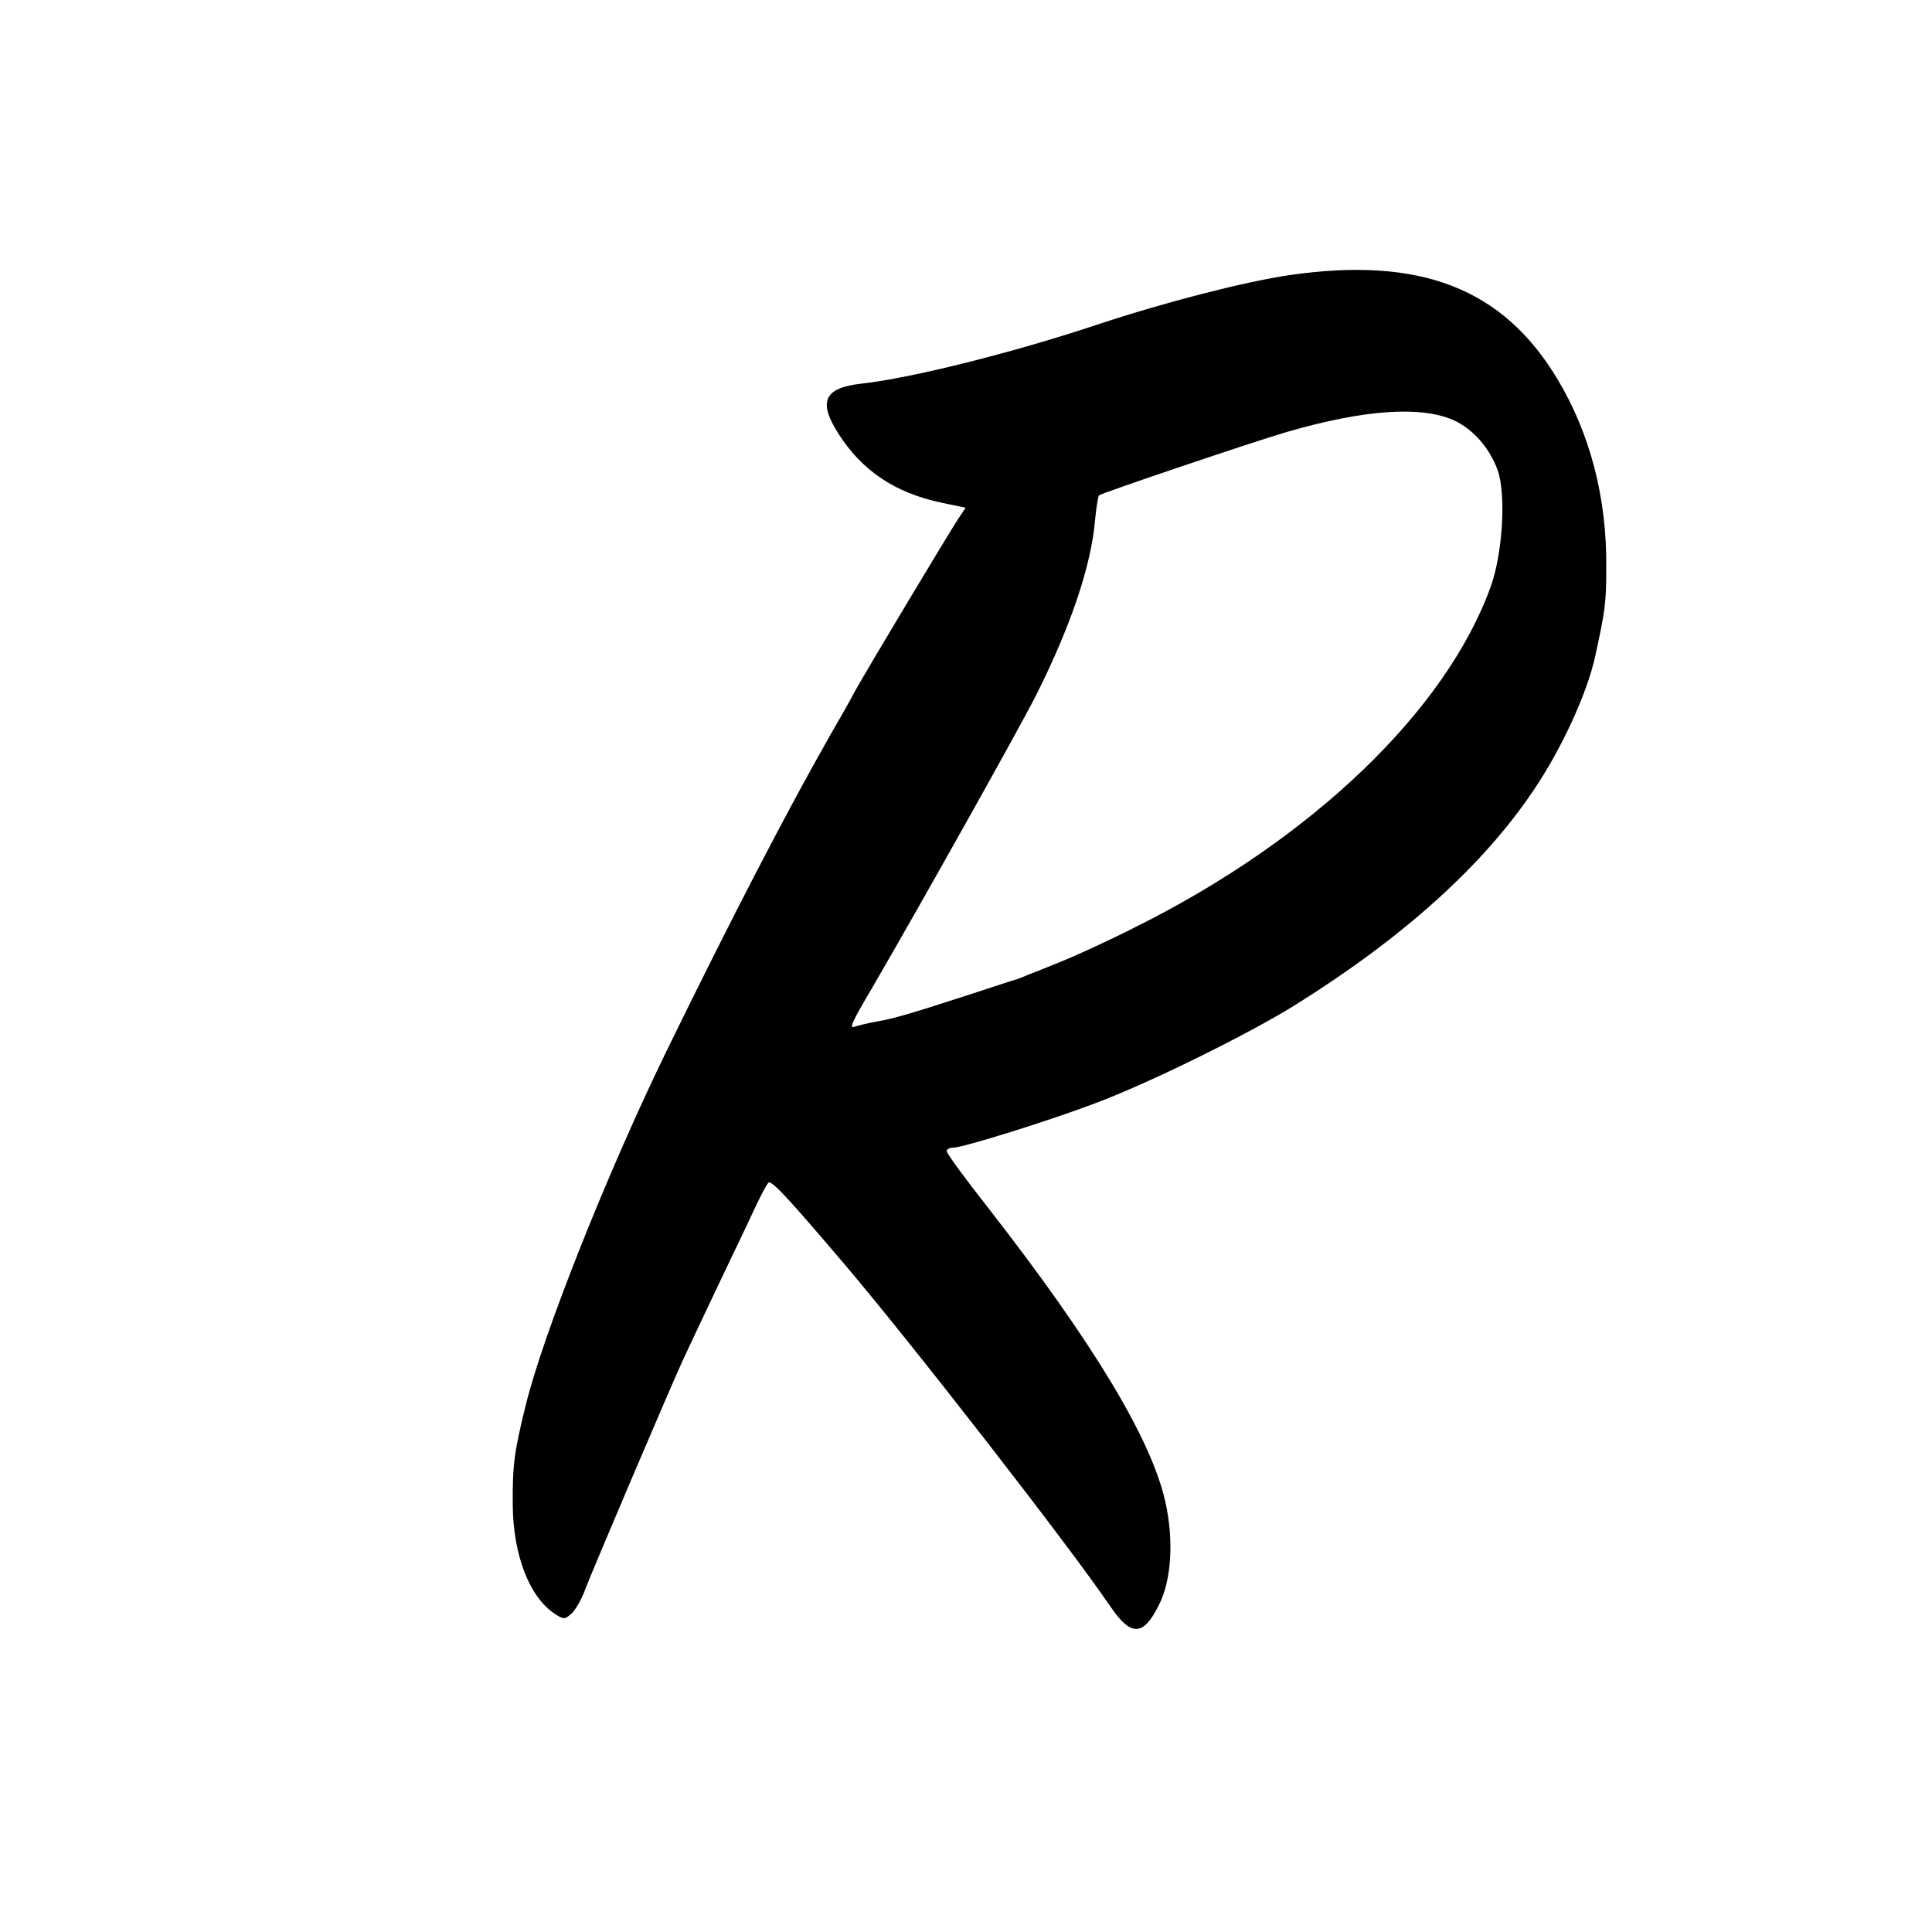
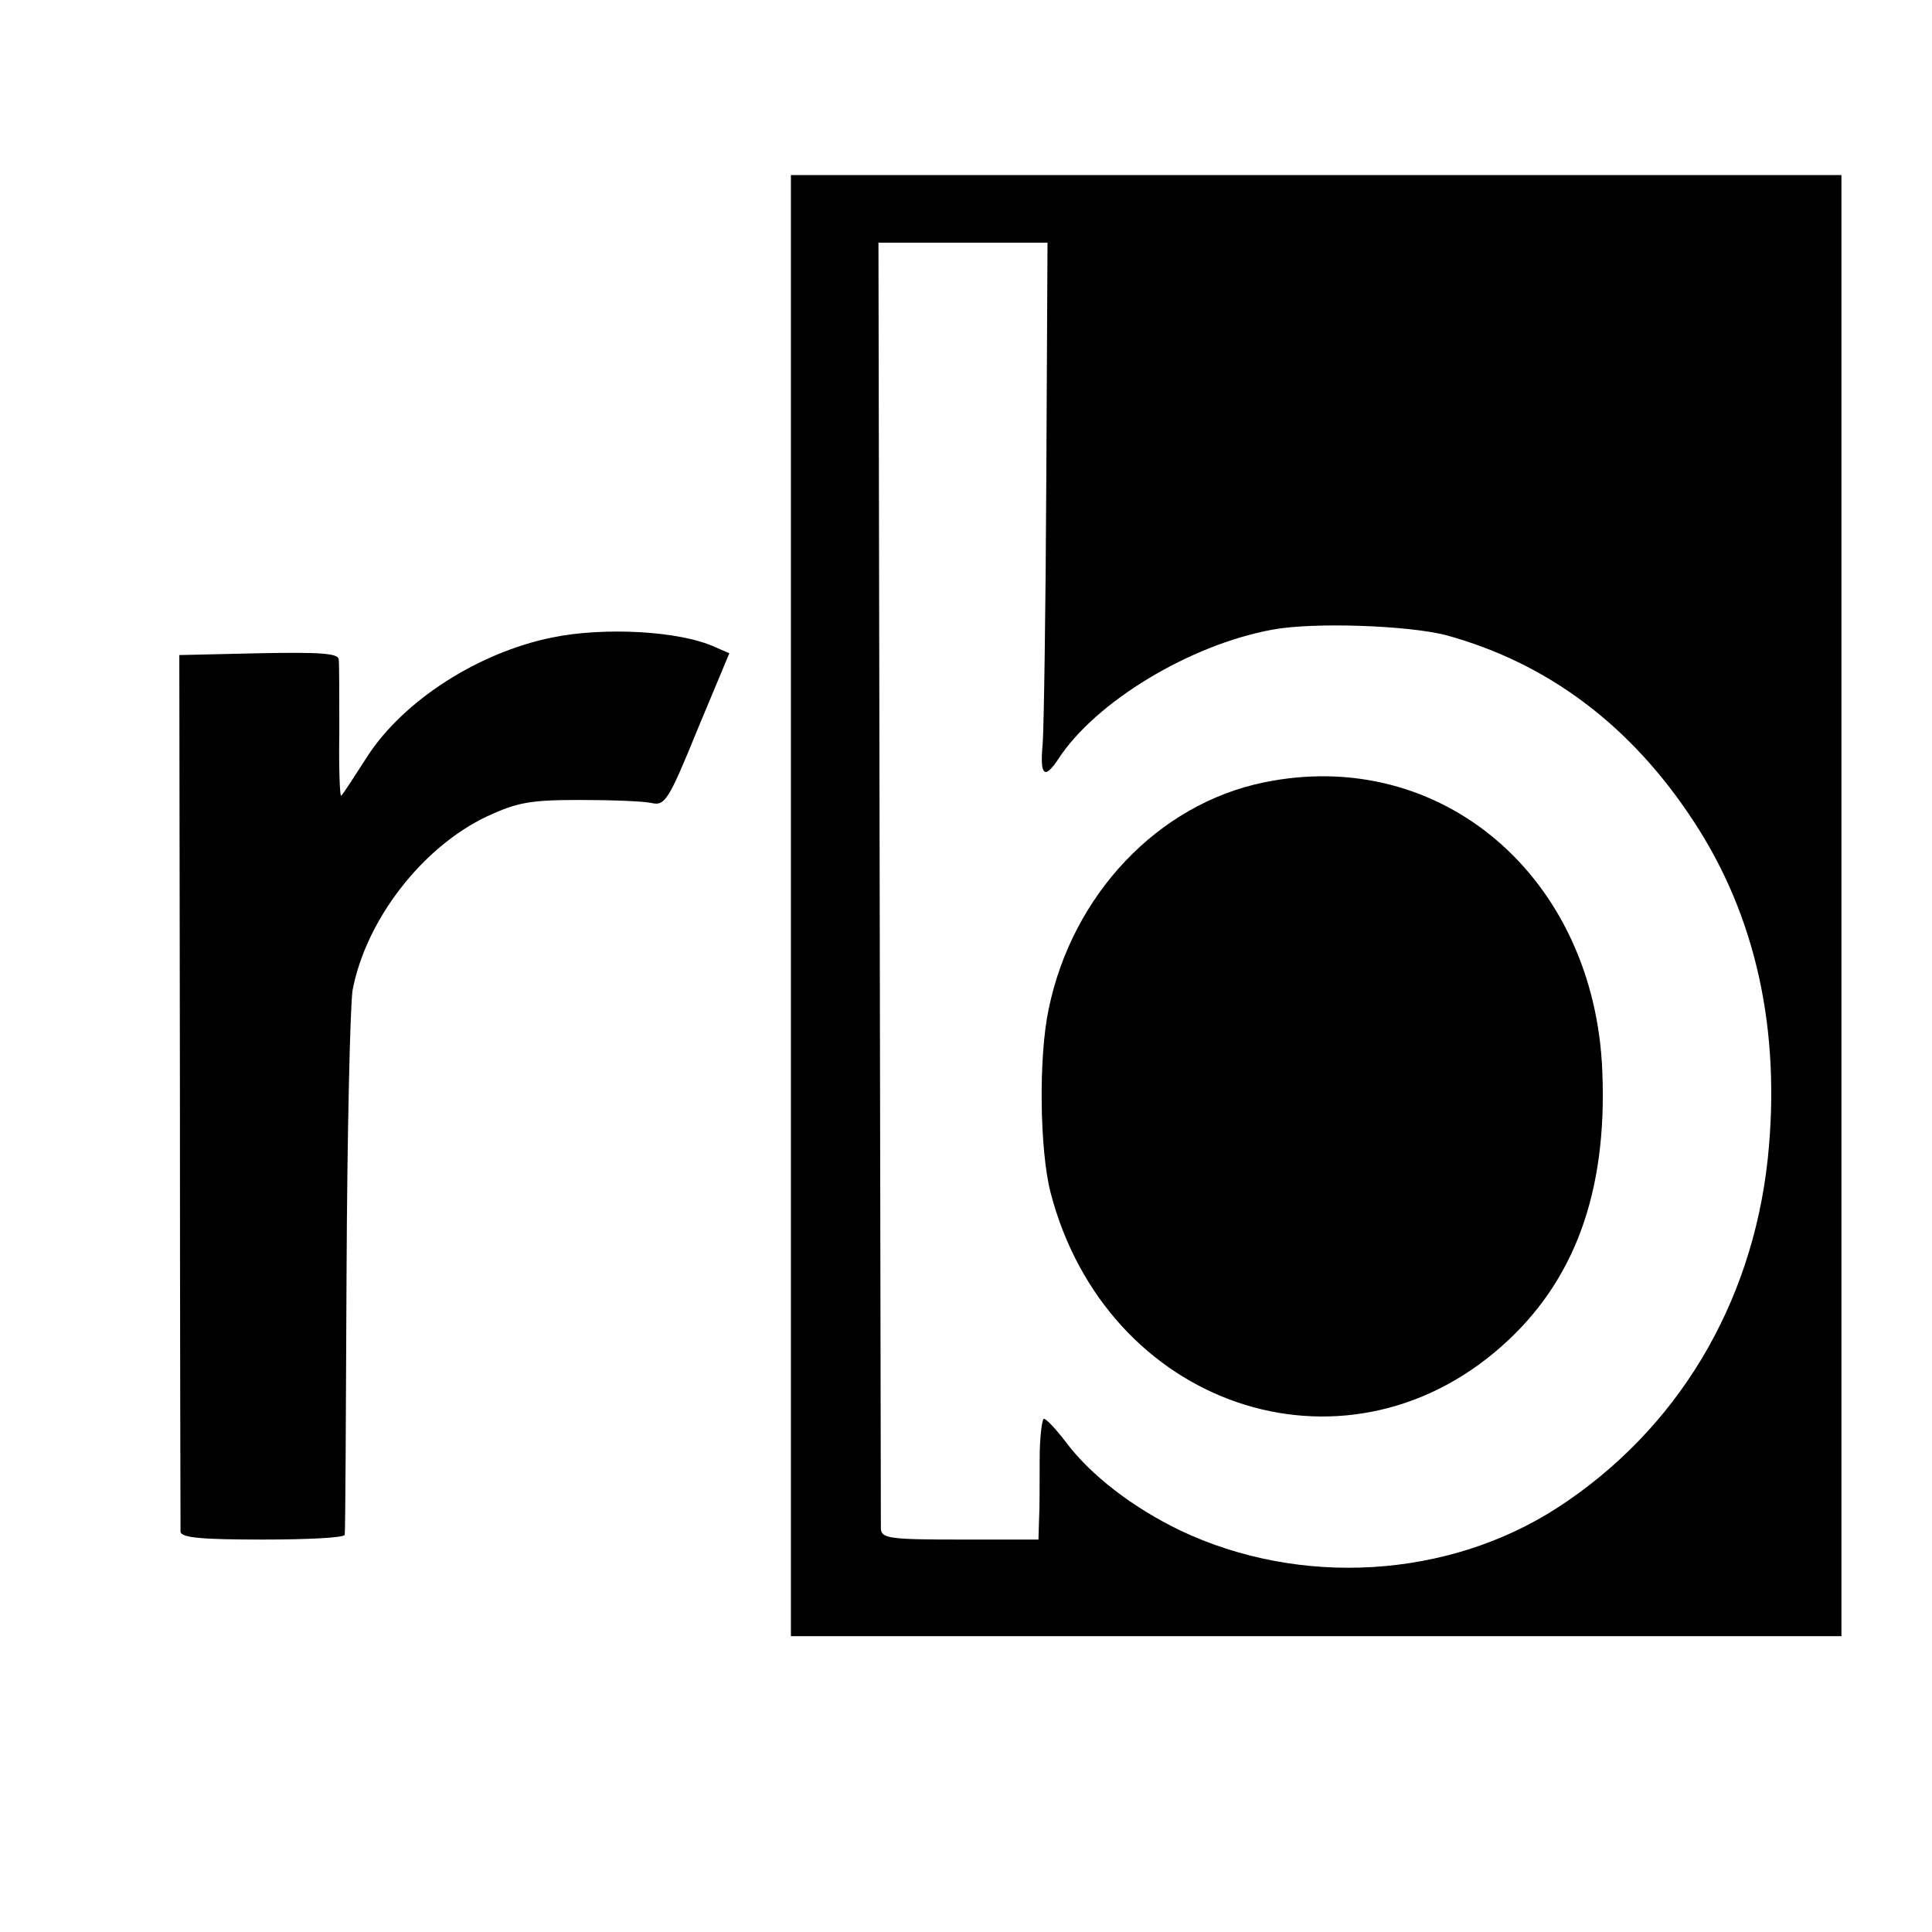
- <svg xmlns="http://www.w3.org/2000/svg" version="1.0" width="500pt" height="500pt" viewBox="0 0 500 500" preserveAspectRatio="xMidYMid meet">
-   <g transform="translate(0,500) scale(0.1,-0.1)" fill="#000000" stroke="none">
-     <path d="M3337 4288 c-115 -17 -319 -69 -497 -128 -219 -73 -483 -139 -612 -153 -95 -11 -111 -46 -59 -128 61 -97 148 -155 268 -180 l62 -13 -20 -30 c-29 -45 -238 -393 -267 -446 -13 -25 -41 -74 -62 -110 -115 -202 -256 -474 -425 -820 -153 -314 -319 -732 -364 -915 -30 -121 -35 -157 -34 -260 1 -129 43 -238 108 -281 24 -16 27 -15 44 0 10 9 27 38 36 64 22 57 212 503 250 587 15 33 60 128 99 210 40 83 83 174 96 202 14 29 27 53 30 53 12 0 51 -42 194 -210 171 -201 579 -725 690 -888 53 -78 85 -77 125 4 33 64 39 168 17 267 -36 162 -186 411 -457 759 -60 76 -109 143 -109 149 0 5 8 9 18 9 24 0 246 69 367 115 137 51 399 180 520 256 278 174 484 360 614 554 73 108 138 250 159 345 26 119 29 139 29 230 2 181 -42 349 -127 490 -141 234 -354 317 -693 268z m424 -375 c51 -23 94 -72 115 -130 22 -63 13 -215 -18 -301 -116 -322 -465 -656 -923 -883 -71 -36 -155 -74 -185 -86 -30 -12 -68 -28 -85 -34 -16 -7 -32 -13 -35 -14 -3 0 -54 -17 -115 -37 -148 -48 -203 -65 -248 -72 -21 -4 -46 -10 -55 -13 -15 -6 -9 9 46 102 124 213 379 668 423 755 90 179 143 336 153 454 3 33 8 61 10 64 7 6 397 138 486 164 200 58 346 68 431 31z" />
+ <svg xmlns="http://www.w3.org/2000/svg" version="1.0" width="320pt" height="320pt" viewBox="0 0 320 320" preserveAspectRatio="xMidYMid meet">
+   <g transform="translate(0,320) scale(0.1,-0.1)" fill="#000000" stroke="none">
+     <path d="M1310 1700 l0 -1210 870 0 870 0 0 1210 0 1210 -870 0 -870 0 0 -1210z m423 706 c-1 -215 -4 -412 -6 -438 -5 -53 3 -60 26 -25 62 95 218 189 354 214 69 13 226 7 288 -9 168 -46 306 -149 410 -308 104 -158 145 -348 123 -559 -26 -243 -151 -450 -348 -578 -182 -118 -427 -132 -625 -38 -79 38 -149 92 -190 147 -16 21 -32 38 -36 38 -3 0 -7 -30 -7 -67 0 -38 0 -83 -1 -100 l-1 -33 -130 0 c-117 0 -130 2 -131 18 0 9 -1 492 -2 1074 l-2 1056 140 0 140 0 -2 -392z" />
+     <path d="M2093 1904 c-175 -36 -317 -186 -356 -375 -17 -79 -15 -234 3 -304 92 -354 484 -488 747 -255 121 107 175 255 167 454 -12 323 -267 541 -561 480z" />
+     <path d="M914 2144 c-122 -25 -245 -104 -305 -196 -22 -34 -41 -64 -44 -66 -2 -2 -4 45 -3 104 0 60 0 115 -1 122 -1 10 -31 12 -133 10 l-131 -3 1 -720 c0 -396 1 -726 1 -732 1 -10 35 -13 136 -13 74 0 136 3 136 8 1 4 2 198 3 432 1 234 6 445 10 470 22 116 115 237 223 288 50 23 71 27 153 27 52 0 106 -2 119 -5 22 -5 28 3 76 121 l53 127 -23 10 c-58 27 -184 34 -271 16z" />
  </g>
</svg>
